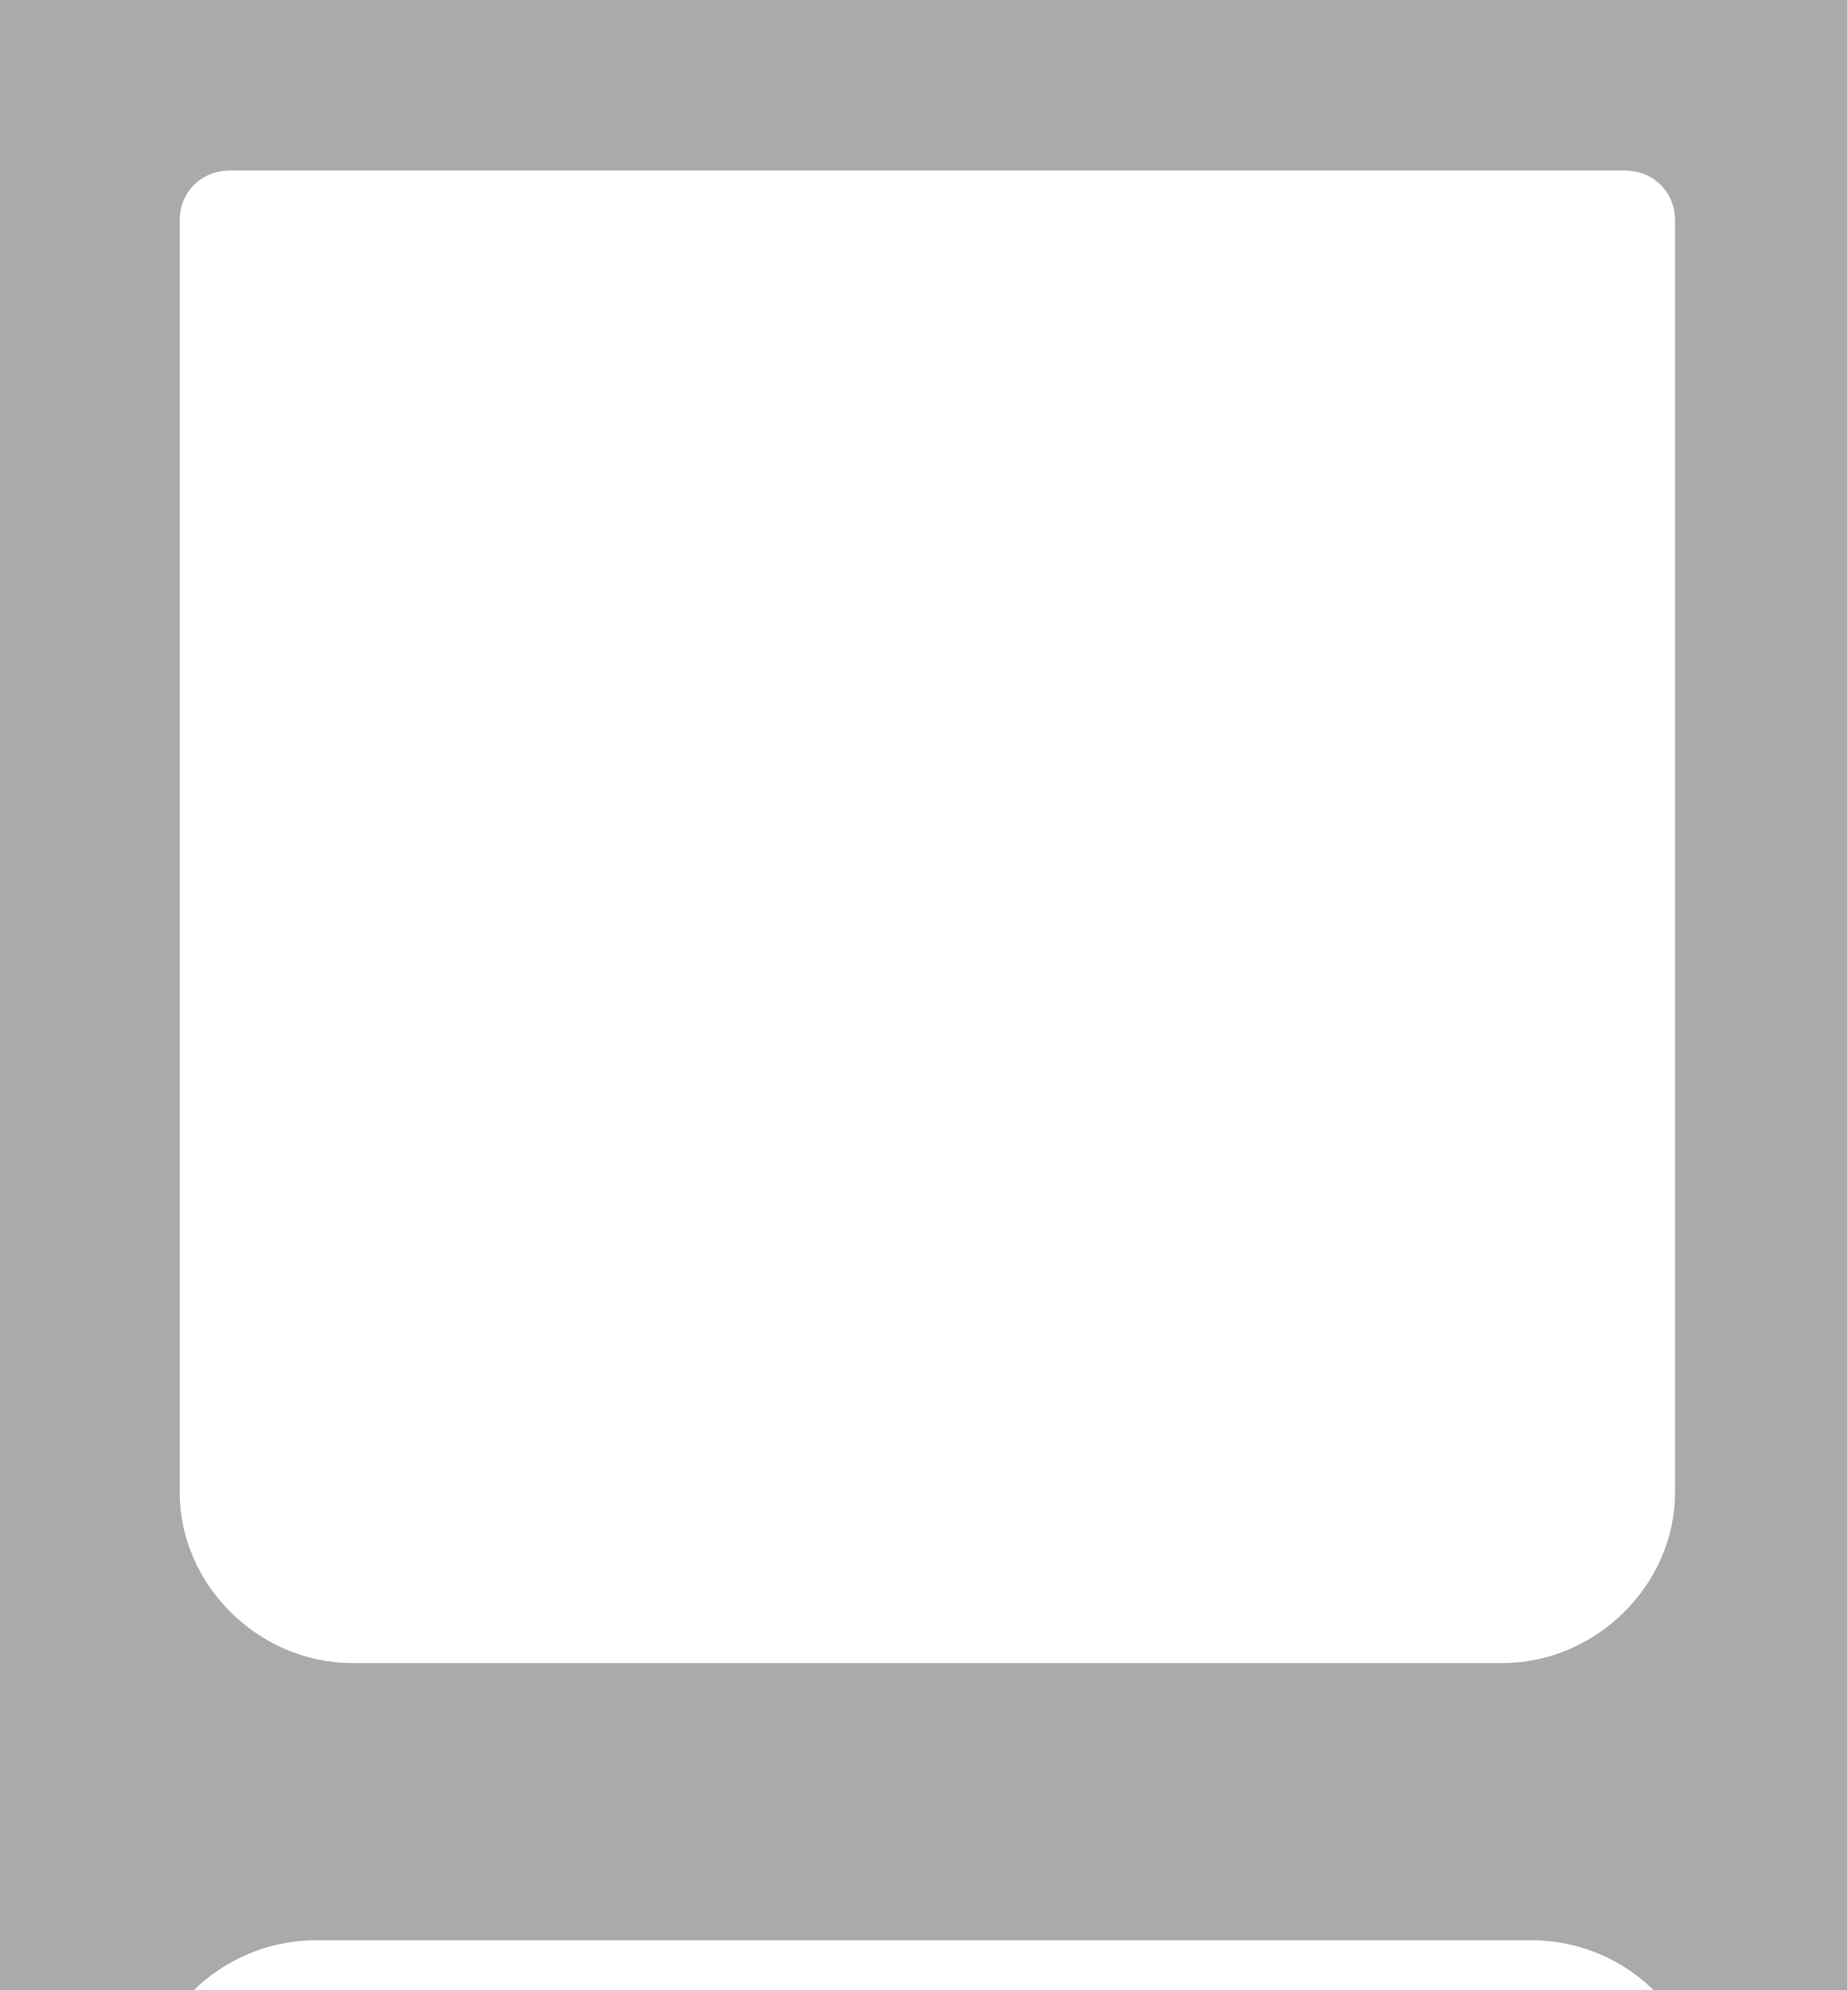
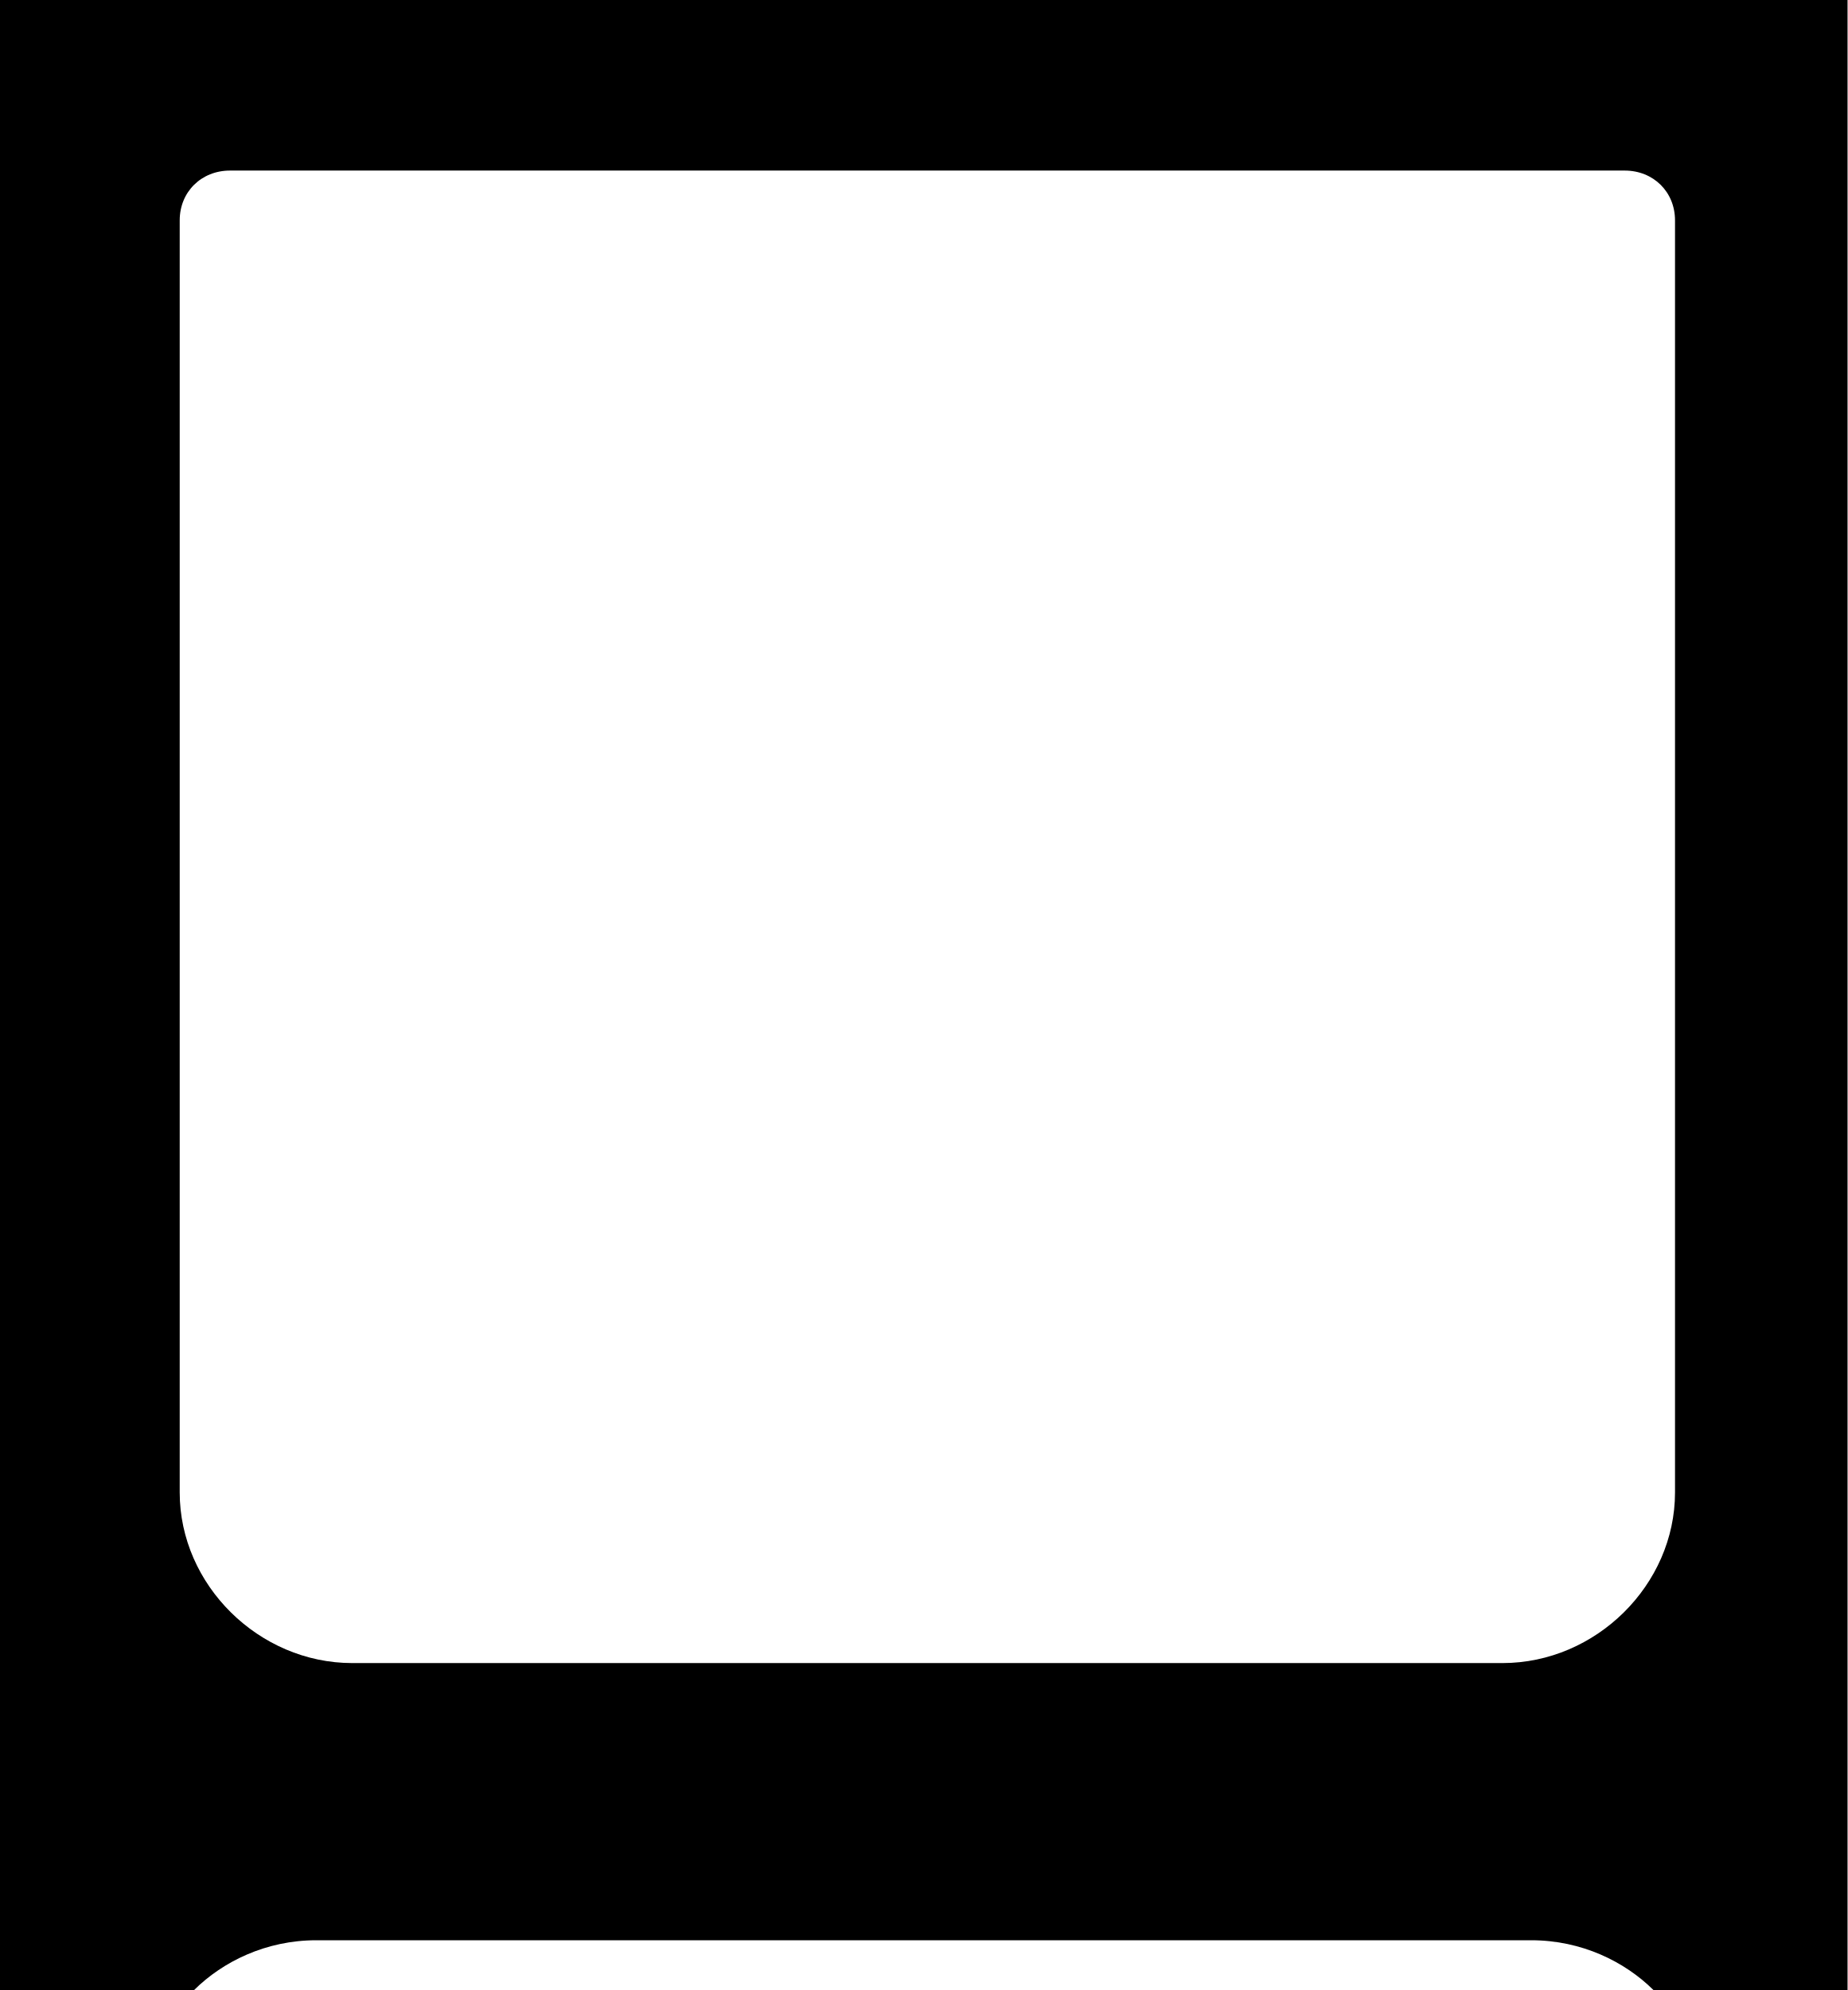
<svg xmlns="http://www.w3.org/2000/svg" width="26px" height="28px" viewBox="0 0 26 28" version="1.1">
-   <defs />
-   <g id="Symbols" stroke="none" stroke-width="1" fill="none" fill-rule="evenodd">
-     <g id="Artboard" fill-rule="nonzero" fill="#A8AAAC">
-       <path d="M26,0 L0,0 L0,28 L2.732,28 C3.136,27.6 3.743,27.3 4.451,27.3 L21.549,27.3 C22.257,27.3 22.864,27.6 23.268,28 L26,28 L26,0 Z M23.572,21 C23.572,22.3 22.459,23.4 21.144,23.4 L4.957,23.4 C3.642,23.4 2.529,22.3 2.529,21 L2.529,3.1 C2.529,2.7 2.833,2.4 3.237,2.4 L22.864,2.4 C23.268,2.4 23.572,2.7 23.572,3.1 L23.572,21 Z" id="Shape" />
-     </g>
-   </g>
+   <path d="M26,0 L0,0 L0,28 L2.732,28 C3.136,27.6 3.743,27.3 4.451,27.3 L21.549,27.3 C22.257,27.3 22.864,27.6 23.268,28 L26,28 L26,0 Z M23.572,21 C23.572,22.3 22.459,23.4 21.144,23.4 L4.957,23.4 C3.642,23.4 2.529,22.3 2.529,21 L2.529,3.1 C2.529,2.7 2.833,2.4 3.237,2.4 L22.864,2.4 C23.268,2.4 23.572,2.7 23.572,3.1 L23.572,21 Z" />
</svg>
